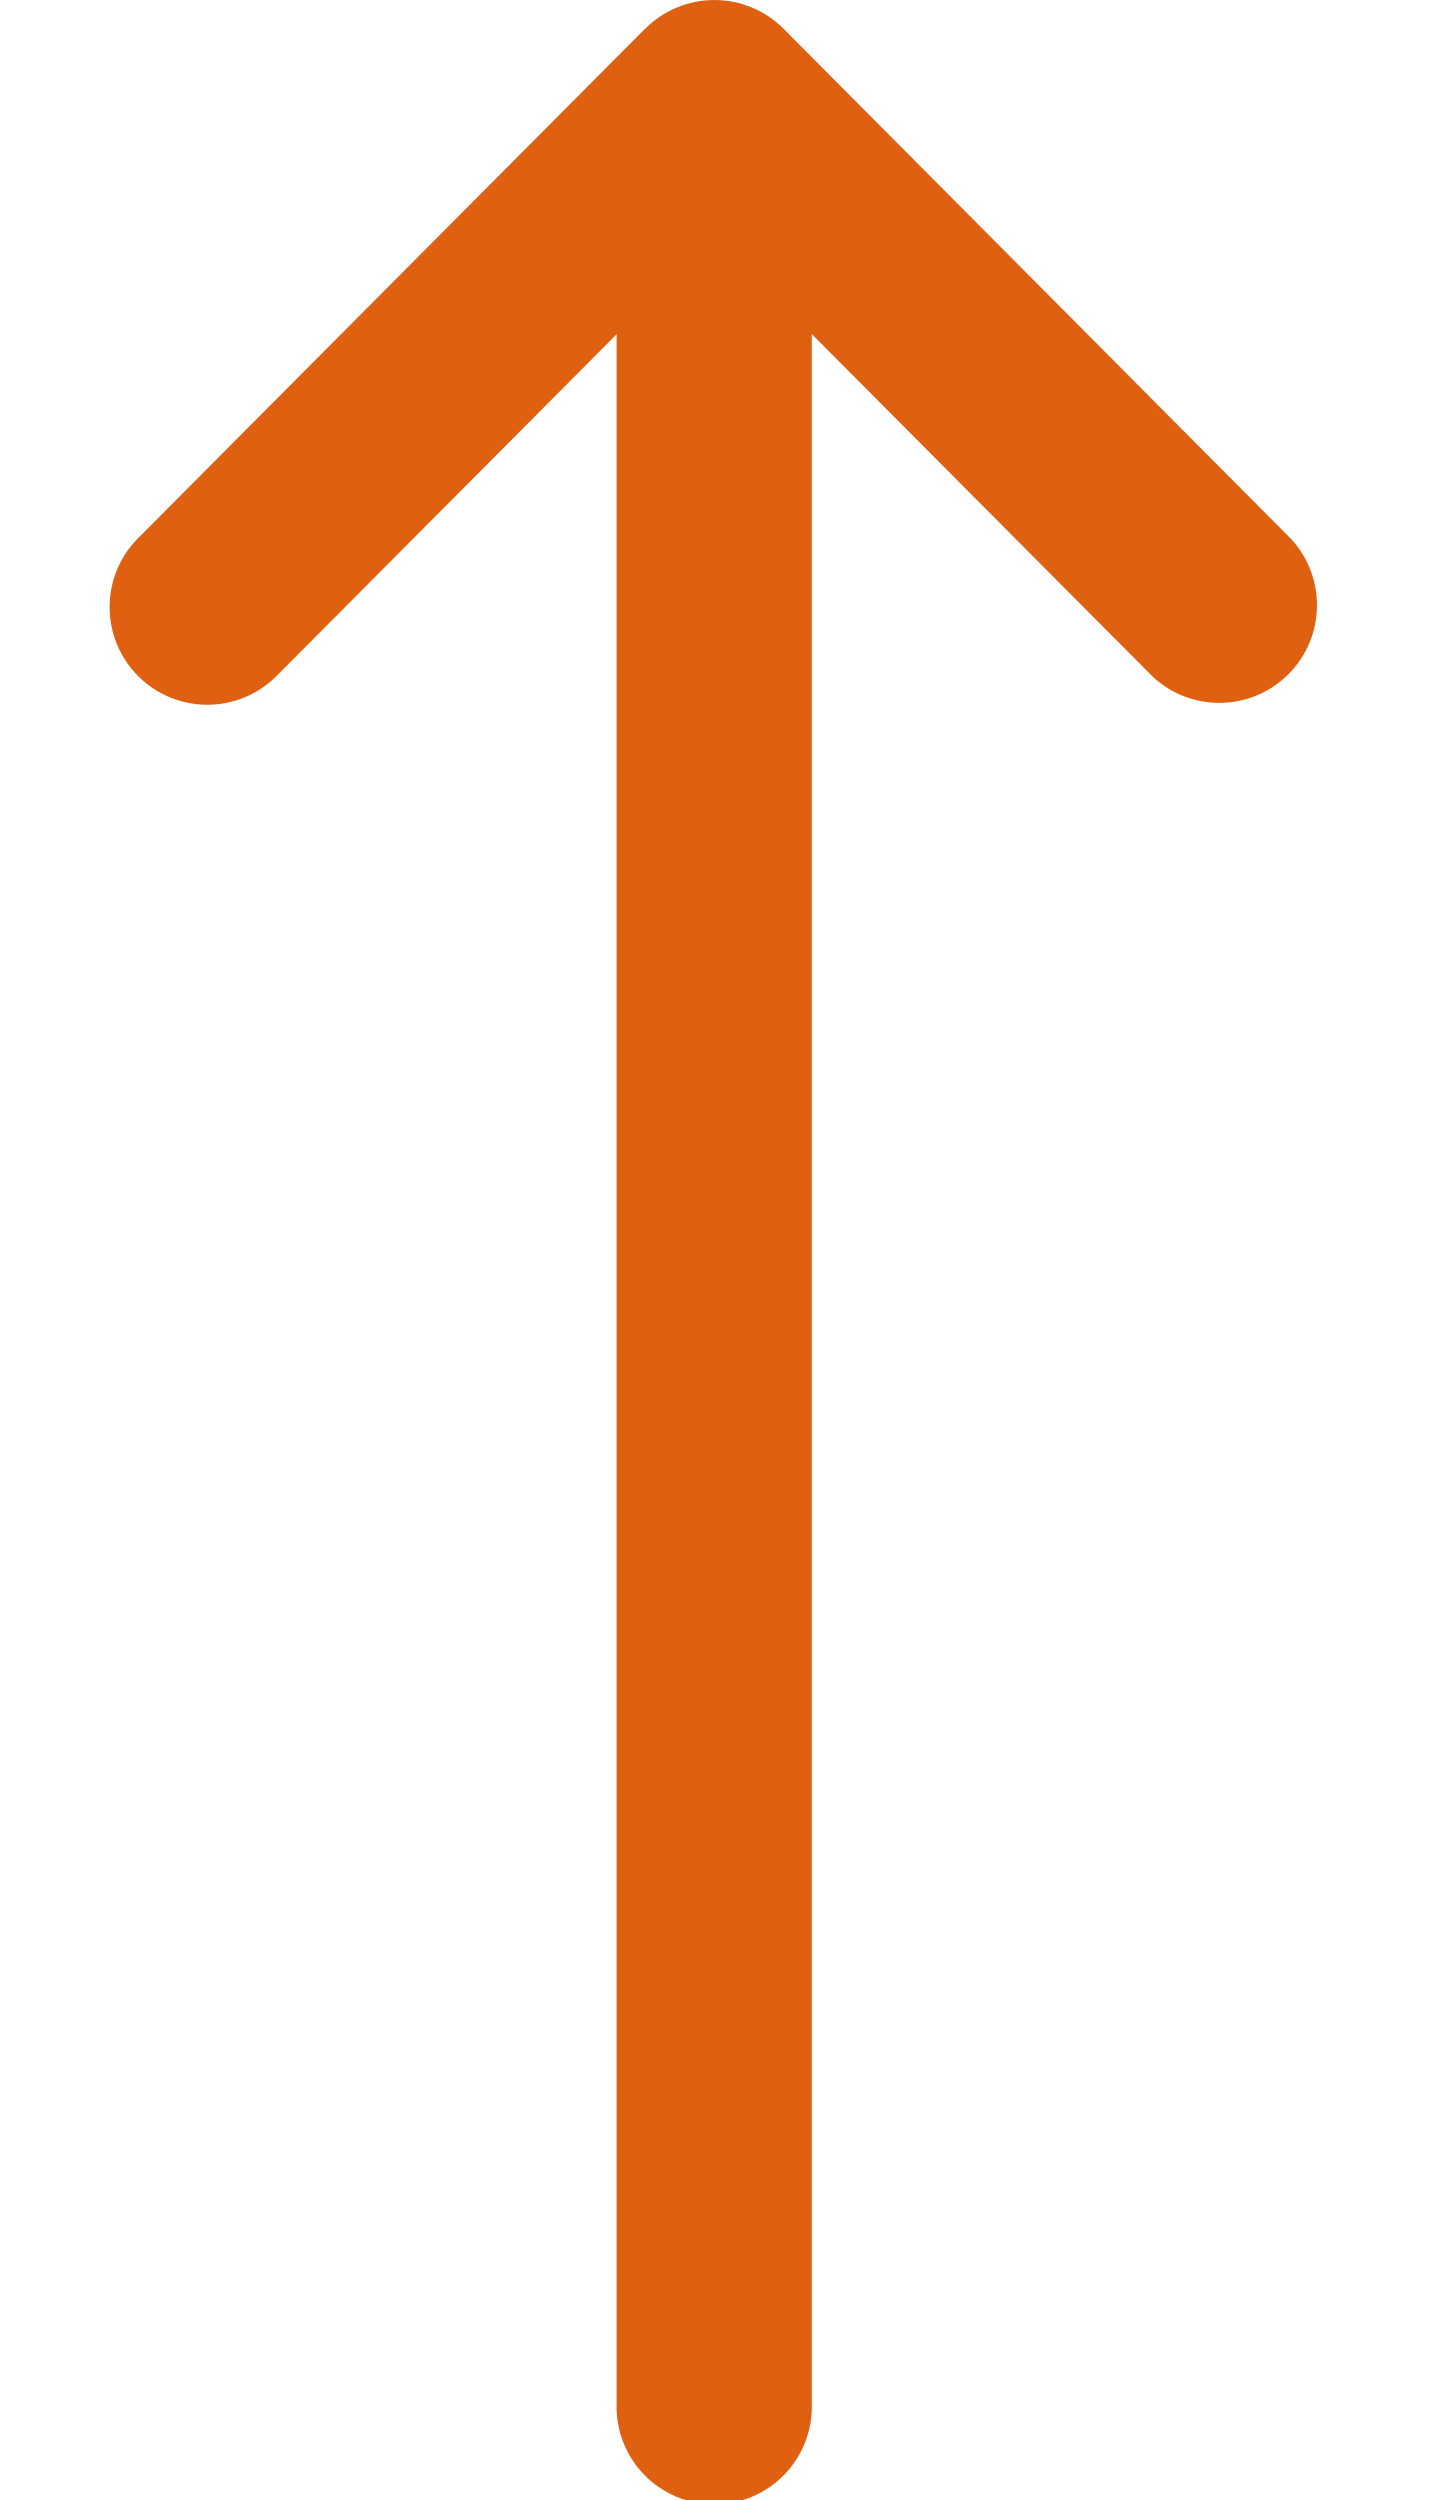
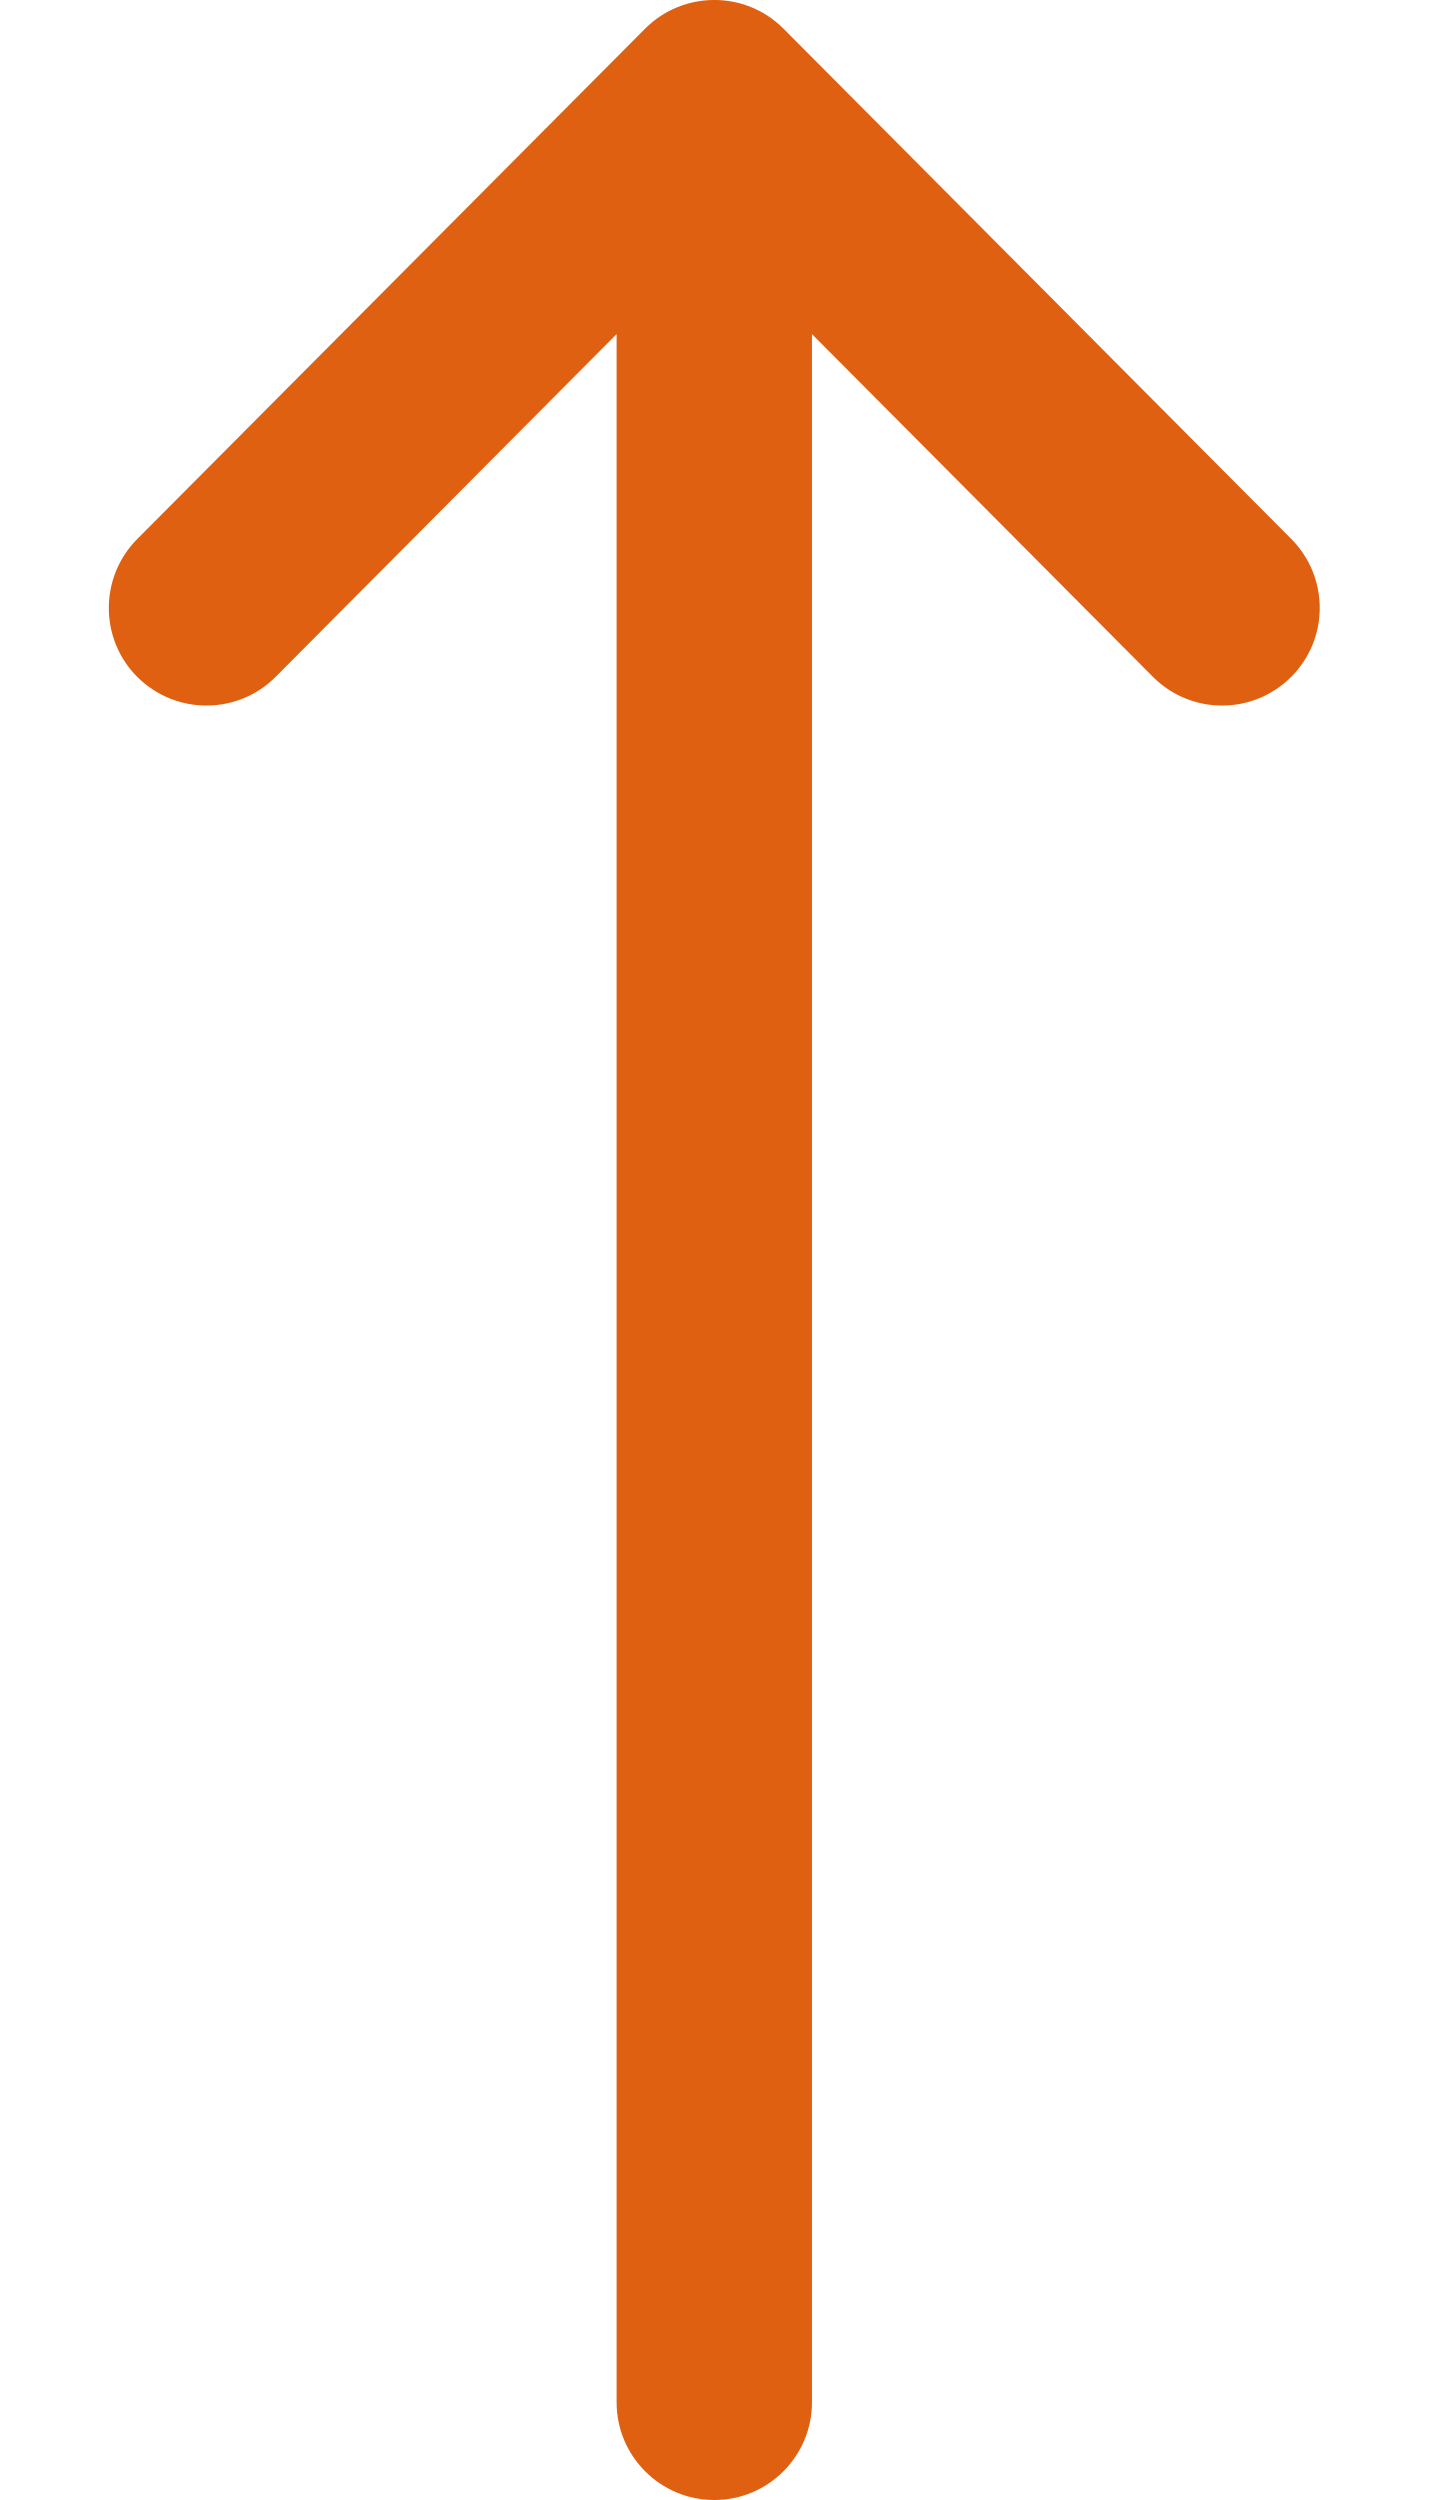
- <svg xmlns="http://www.w3.org/2000/svg" width="8" height="14" fill="none">
-   <path d="M3.613.16L.768 3.019a.547.547 0 00.775.772l1.91-1.919v11.582a.547.547 0 101.093 0V1.871l1.91 1.919a.547.547 0 00.774-.772L4.388.161a.547.547 0 00-.775 0z" fill="#E06012" />
+ <svg xmlns="http://www.w3.org/2000/svg" width="8" height="14" viewBox="0 0 8 14" fill="none">
+   <path d="M3.613 0.16C3.613 0.161 3.613 0.161 3.612 0.161L0.769 3.018C0.556 3.232 0.556 3.579 0.77 3.792C0.985 4.005 1.331 4.004 1.544 3.79L3.453 1.871L3.453 13.453C3.453 13.755 3.698 14 4 14C4.302 14 4.547 13.755 4.547 13.453L4.547 1.871L6.456 3.79C6.669 4.004 7.015 4.005 7.229 3.792C7.444 3.579 7.444 3.232 7.231 3.018L4.388 0.161C4.387 0.161 4.387 0.161 4.387 0.16C4.173 -0.054 3.826 -0.053 3.613 0.16Z" fill="#E06012" />
</svg>
